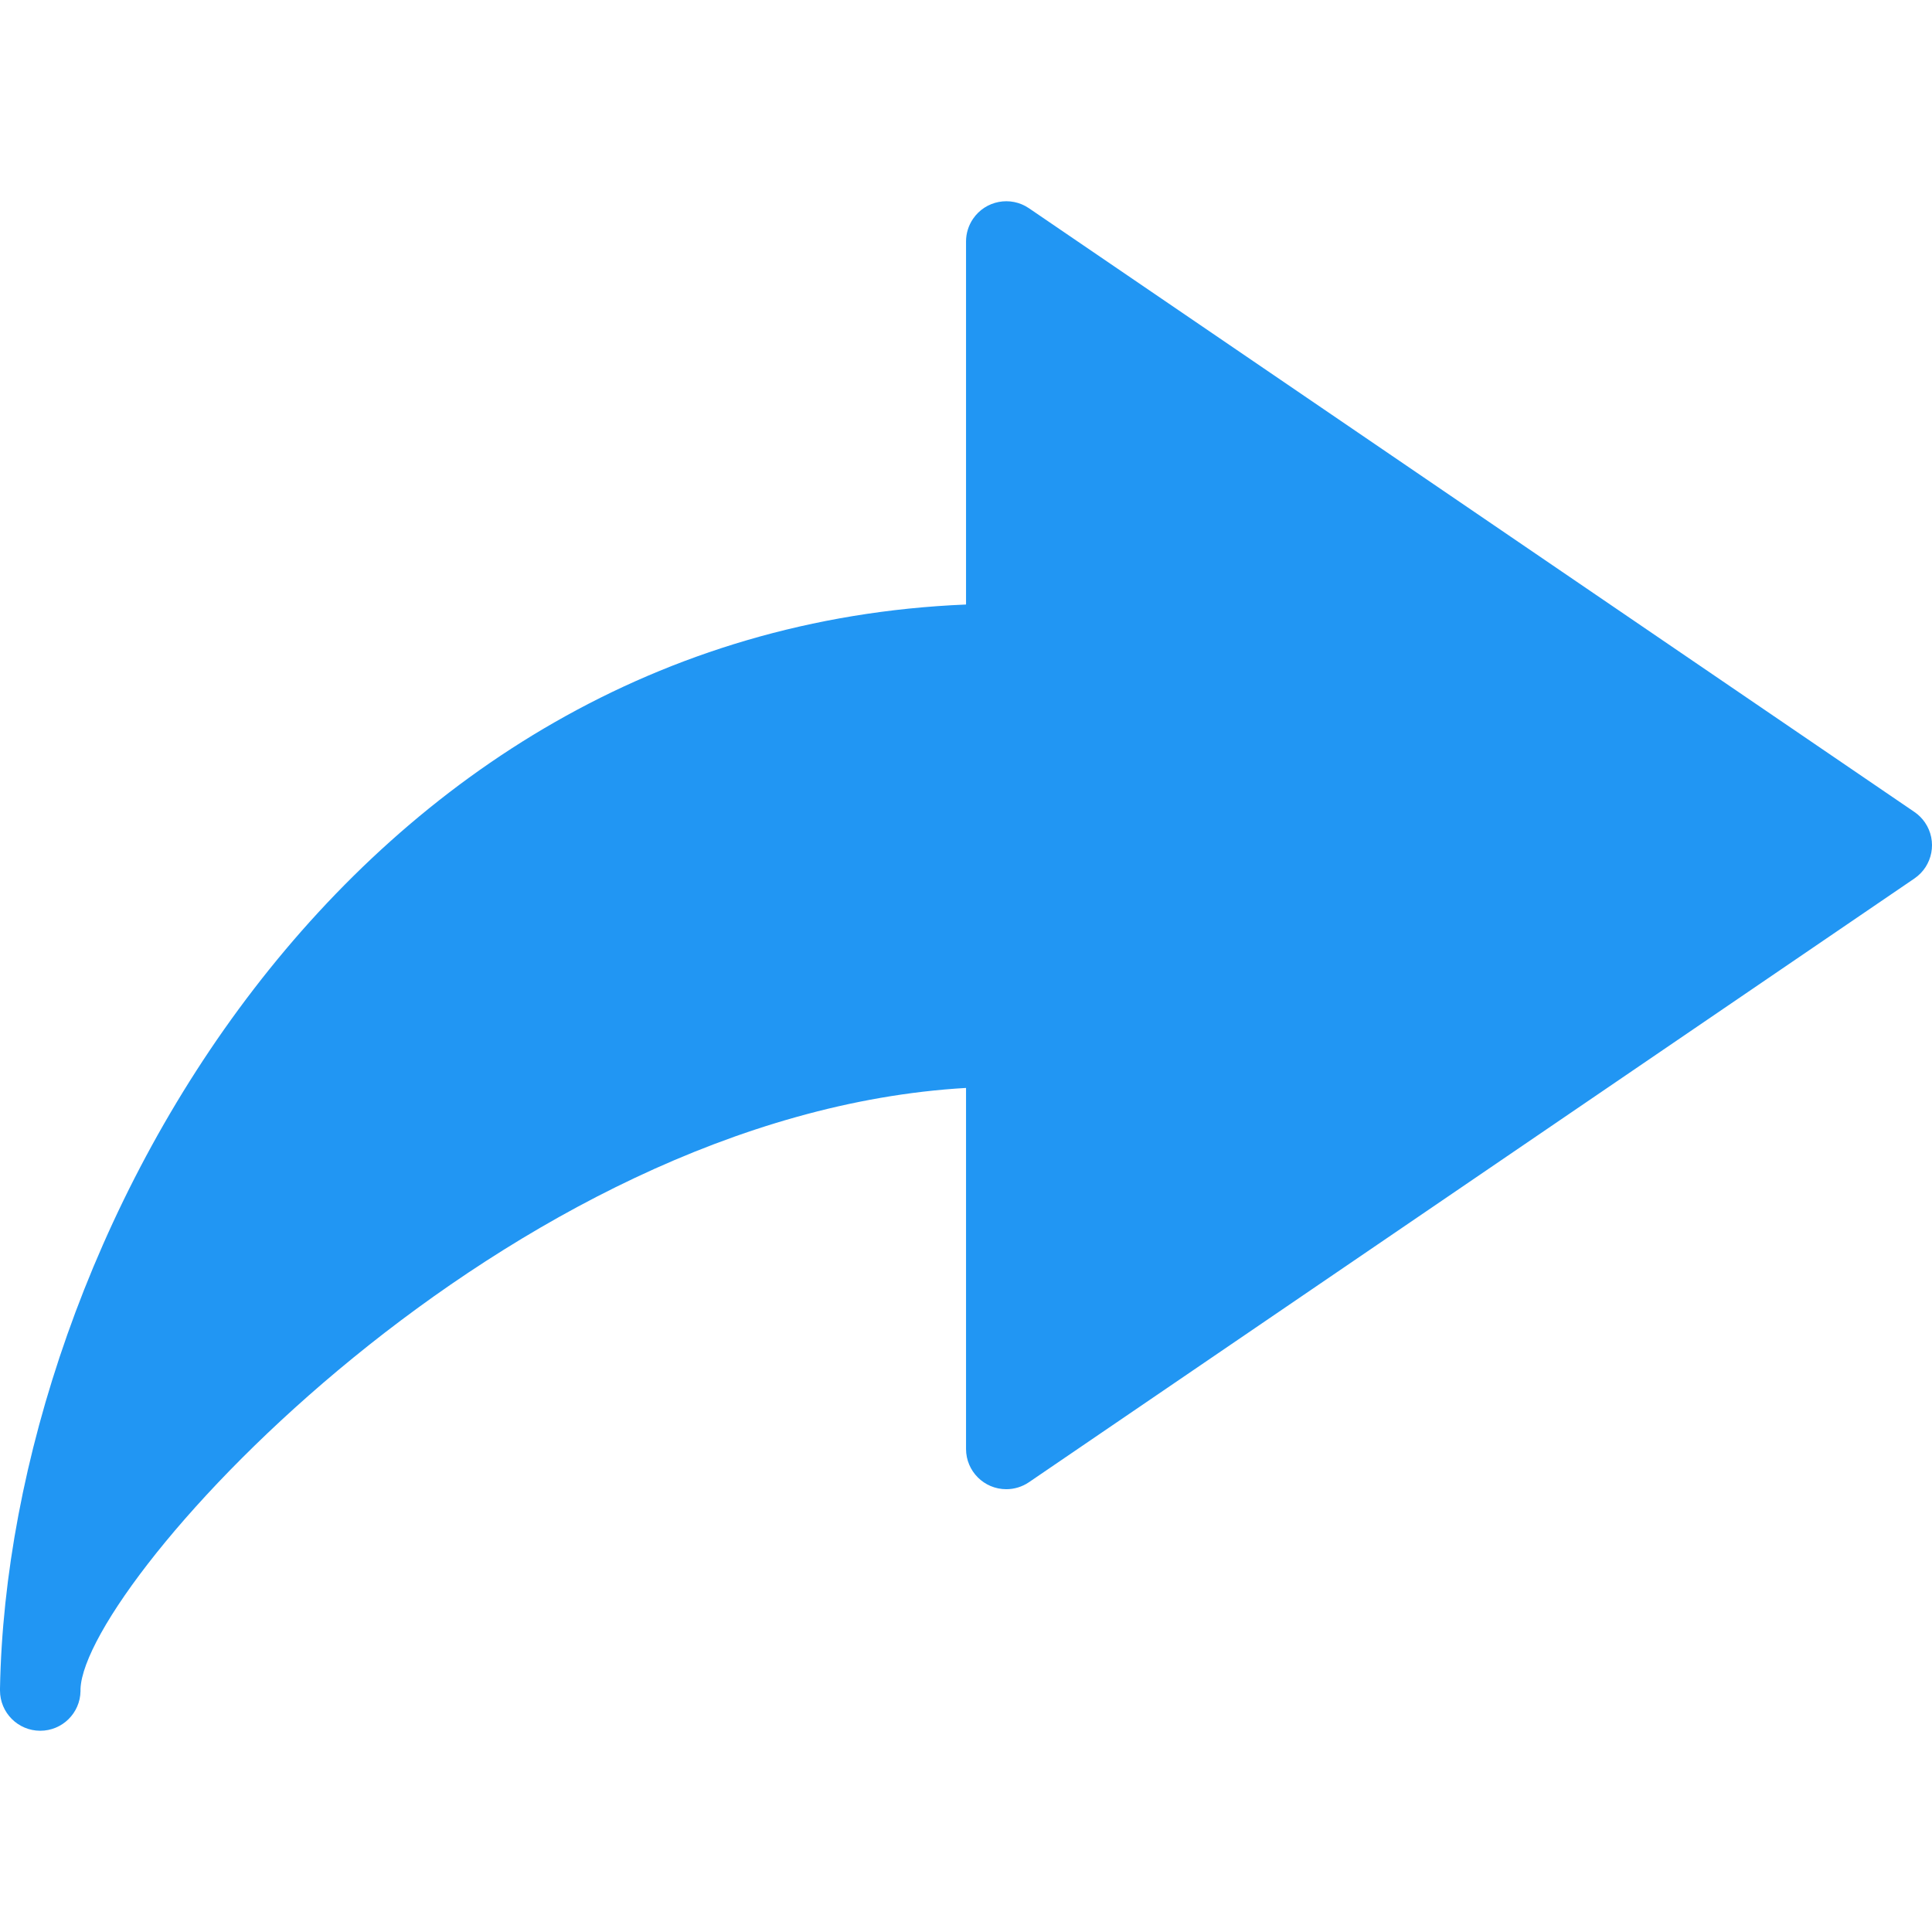
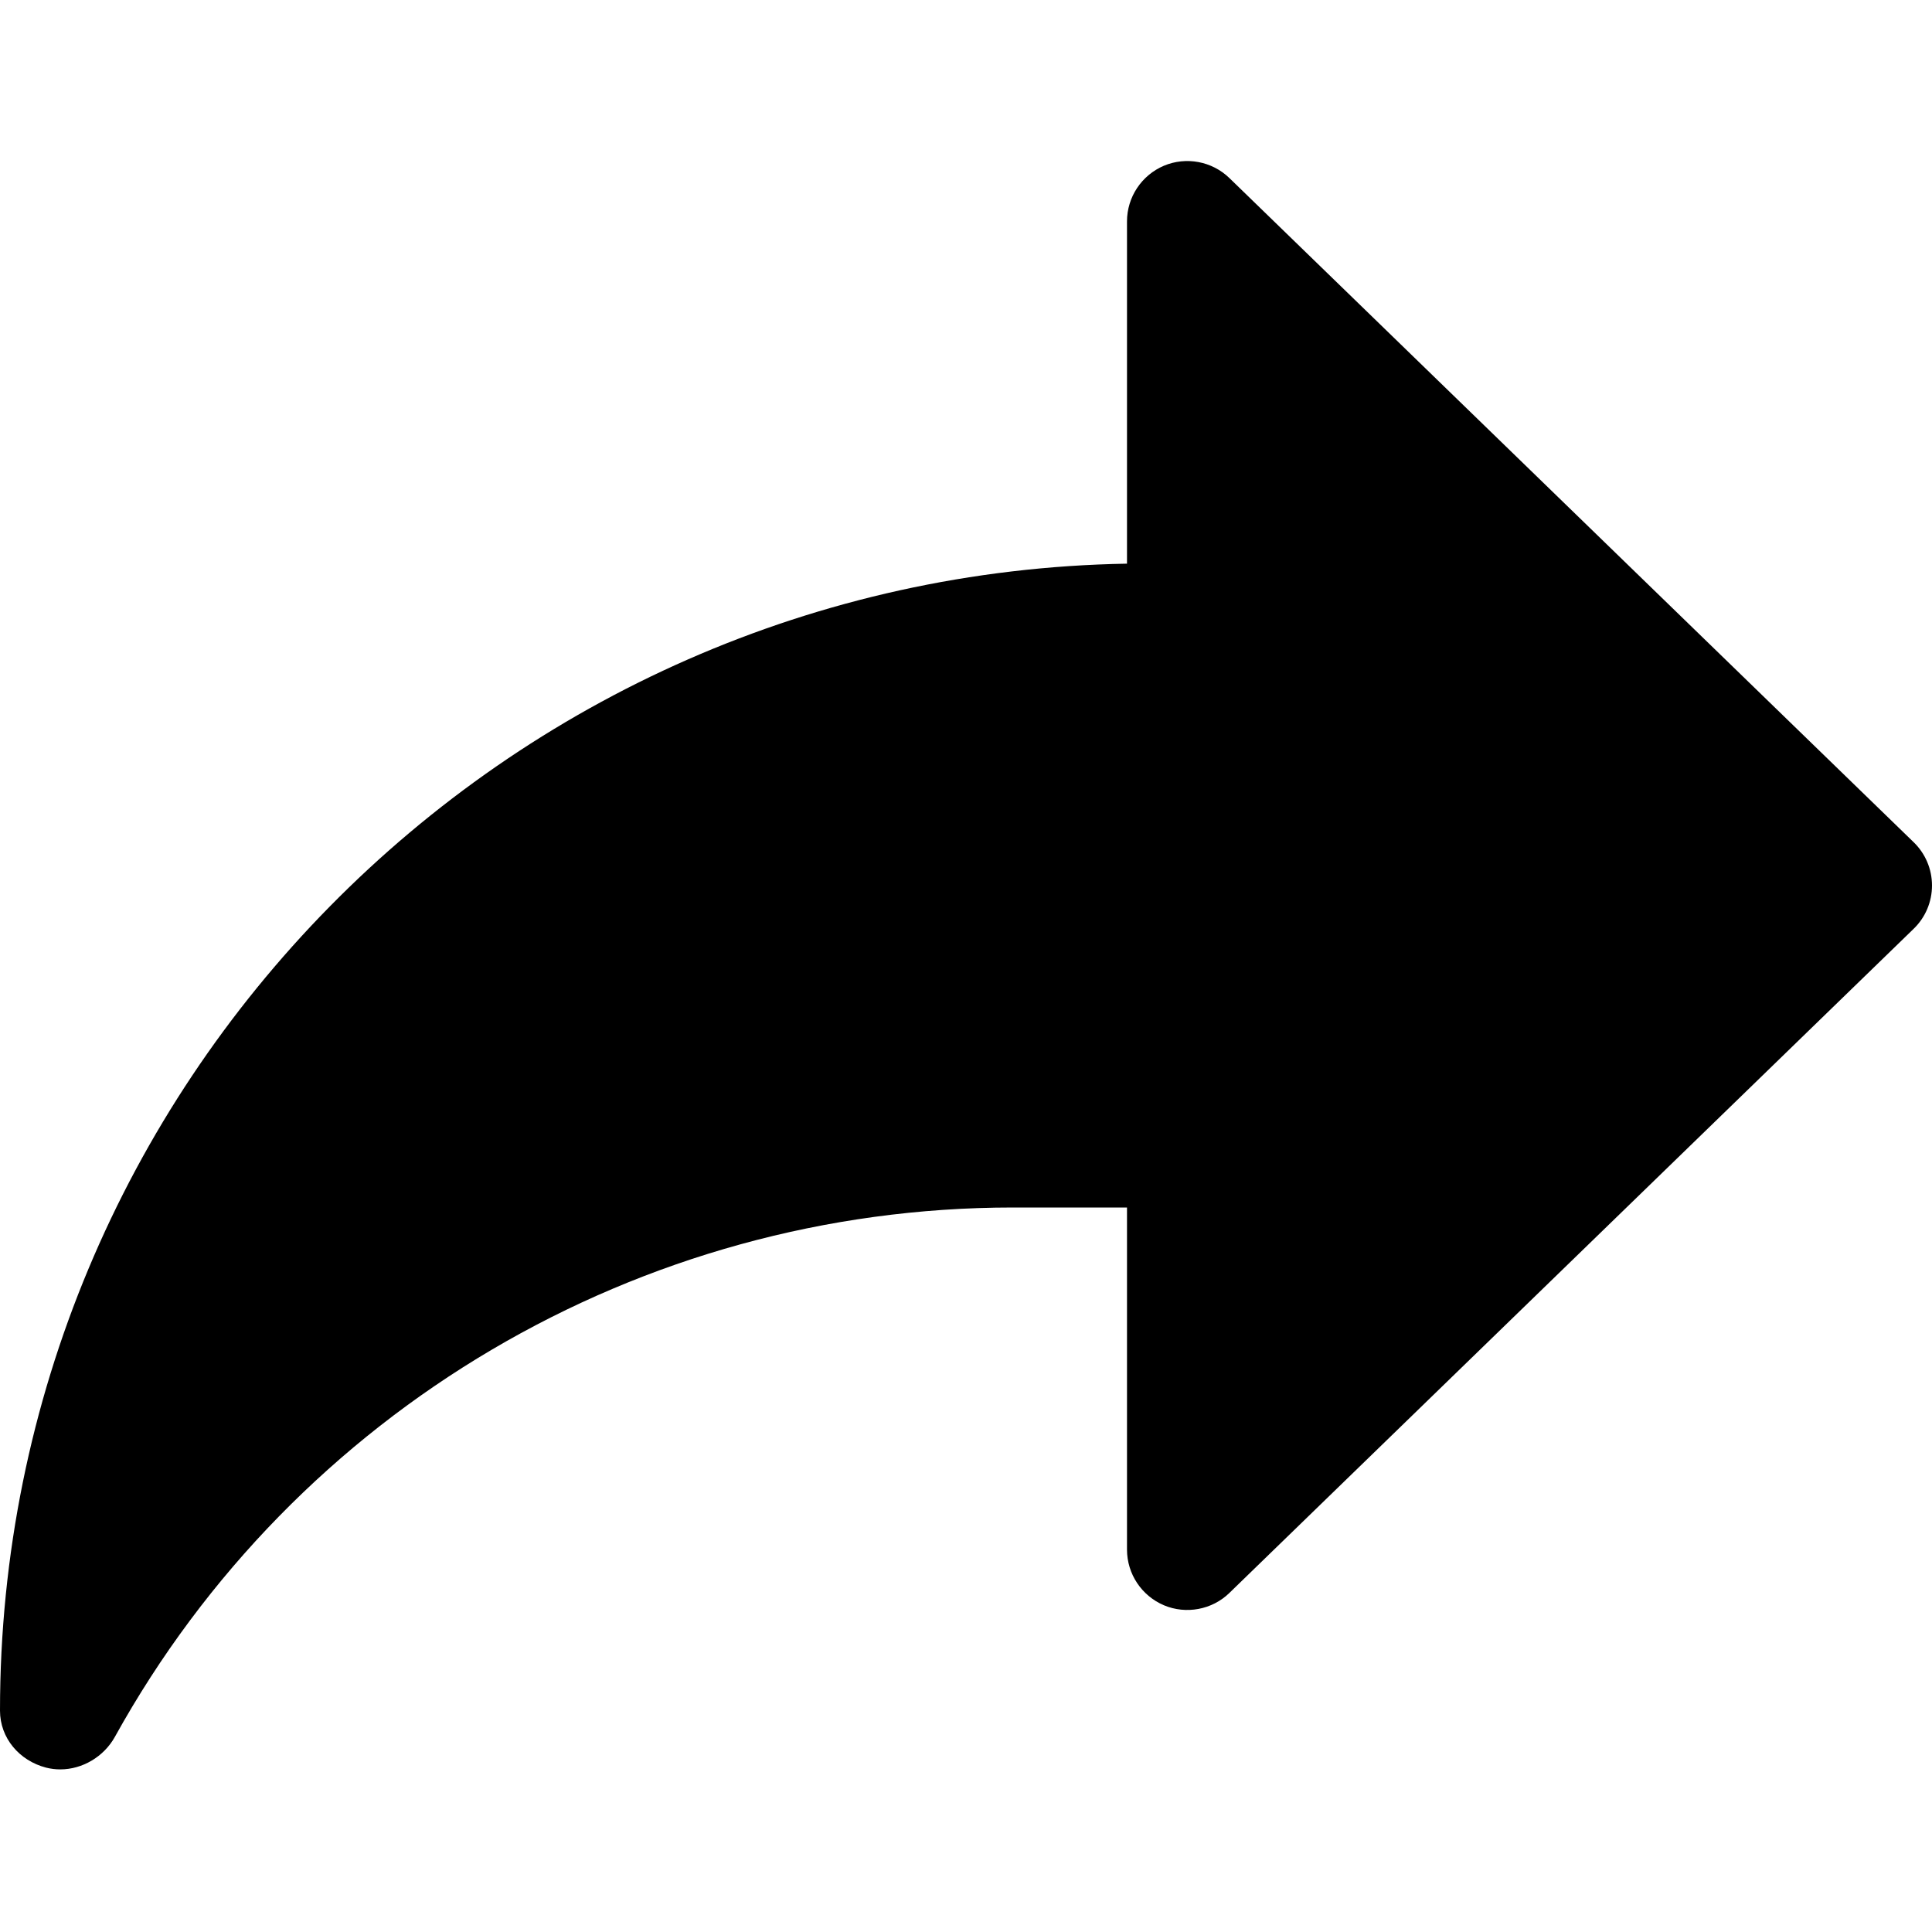
- <svg xmlns="http://www.w3.org/2000/svg" version="1.1" id="Capa_1" x="0px" y="0px" viewBox="0 0 511.983 511.983" style="enable-background:new 0 0 511.983 511.983;" xml:space="preserve">
-   <path style="fill:#2196F3;" d="M507.328,215.175l-234.667-160c-4.873-3.311-11.507-2.045-14.817,2.828  c-1.199,1.765-1.841,3.849-1.844,5.983v96.213C91.947,166.983,2.133,329.33,0,447.453v0.533c0,5.891,4.776,10.667,10.667,10.667l0,0  c5.825,0.001,10.573-4.672,10.667-10.496v-0.619C22.528,418.887,134.656,295.303,256,288.306v95.68  c0.007,5.891,4.788,10.661,10.679,10.655c2.134-0.002,4.218-0.645,5.983-1.844l234.667-160c4.866-3.321,6.119-9.957,2.798-14.823  C509.376,216.875,508.427,215.925,507.328,215.175z" />
-   <g>
- </g>
-   <g>
- </g>
-   <g>
- </g>
-   <g>
- </g>
-   <g>
- </g>
-   <g>
- </g>
-   <g>
- </g>
-   <g>
- </g>
-   <g>
- </g>
-   <g>
- </g>
-   <g>
- </g>
-   <g>
- </g>
-   <g>
- </g>
-   <g>
- </g>
-   <g>
- </g>
+ <svg xmlns="http://www.w3.org/2000/svg" enable-background="new 0 0 24 24" height="512" viewBox="0 0 24 24" width="512">
+   <path d="m23.772 10.462-8.5-8.25c-.216-.21-.539-.269-.814-.153-.277.118-.458.39-.458.691v4.252c-7.743.134-14 6.474-14 14.248 0 .342.241.622.572.708.059.015.118.022.177.022.274 0 .541-.157.678-.404 2.245-4.056 6.519-6.576 11.155-6.576h1.418v4.25c0 .301.181.573.458.691.274.116.599.057.814-.153l8.5-8.25c.146-.141.228-.335.228-.538s-.082-.397-.228-.538z" />
</svg>
